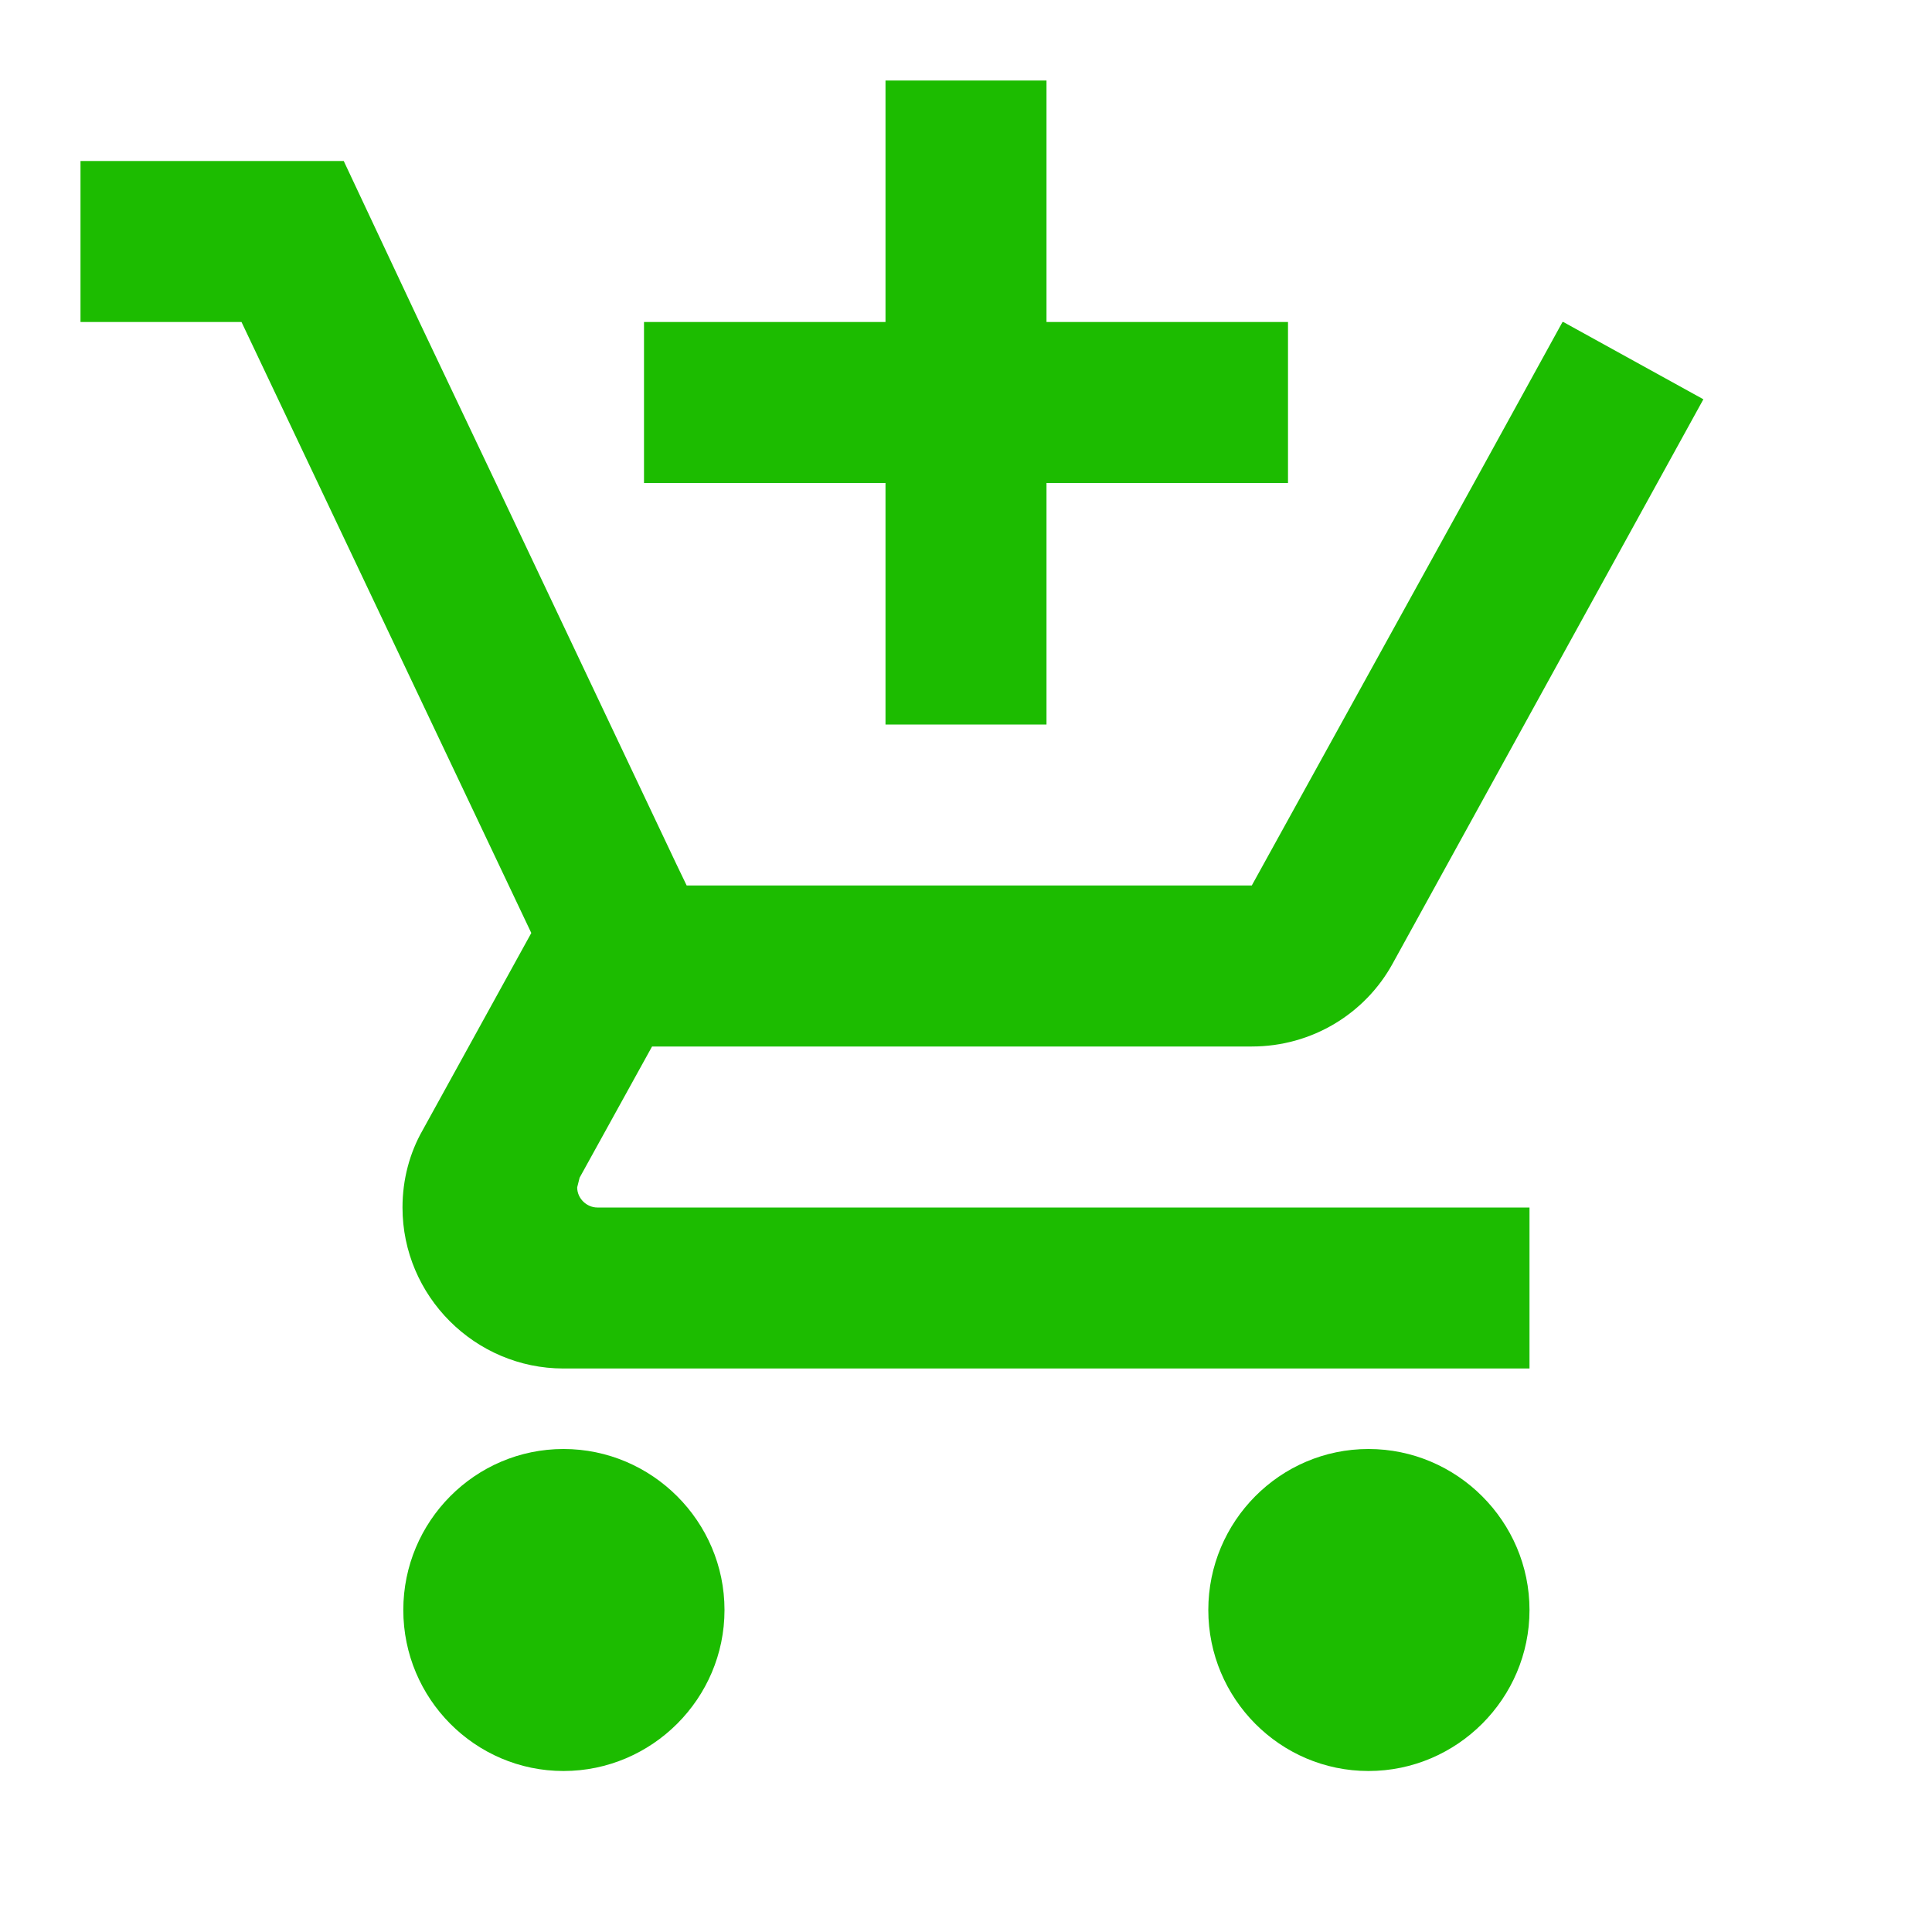
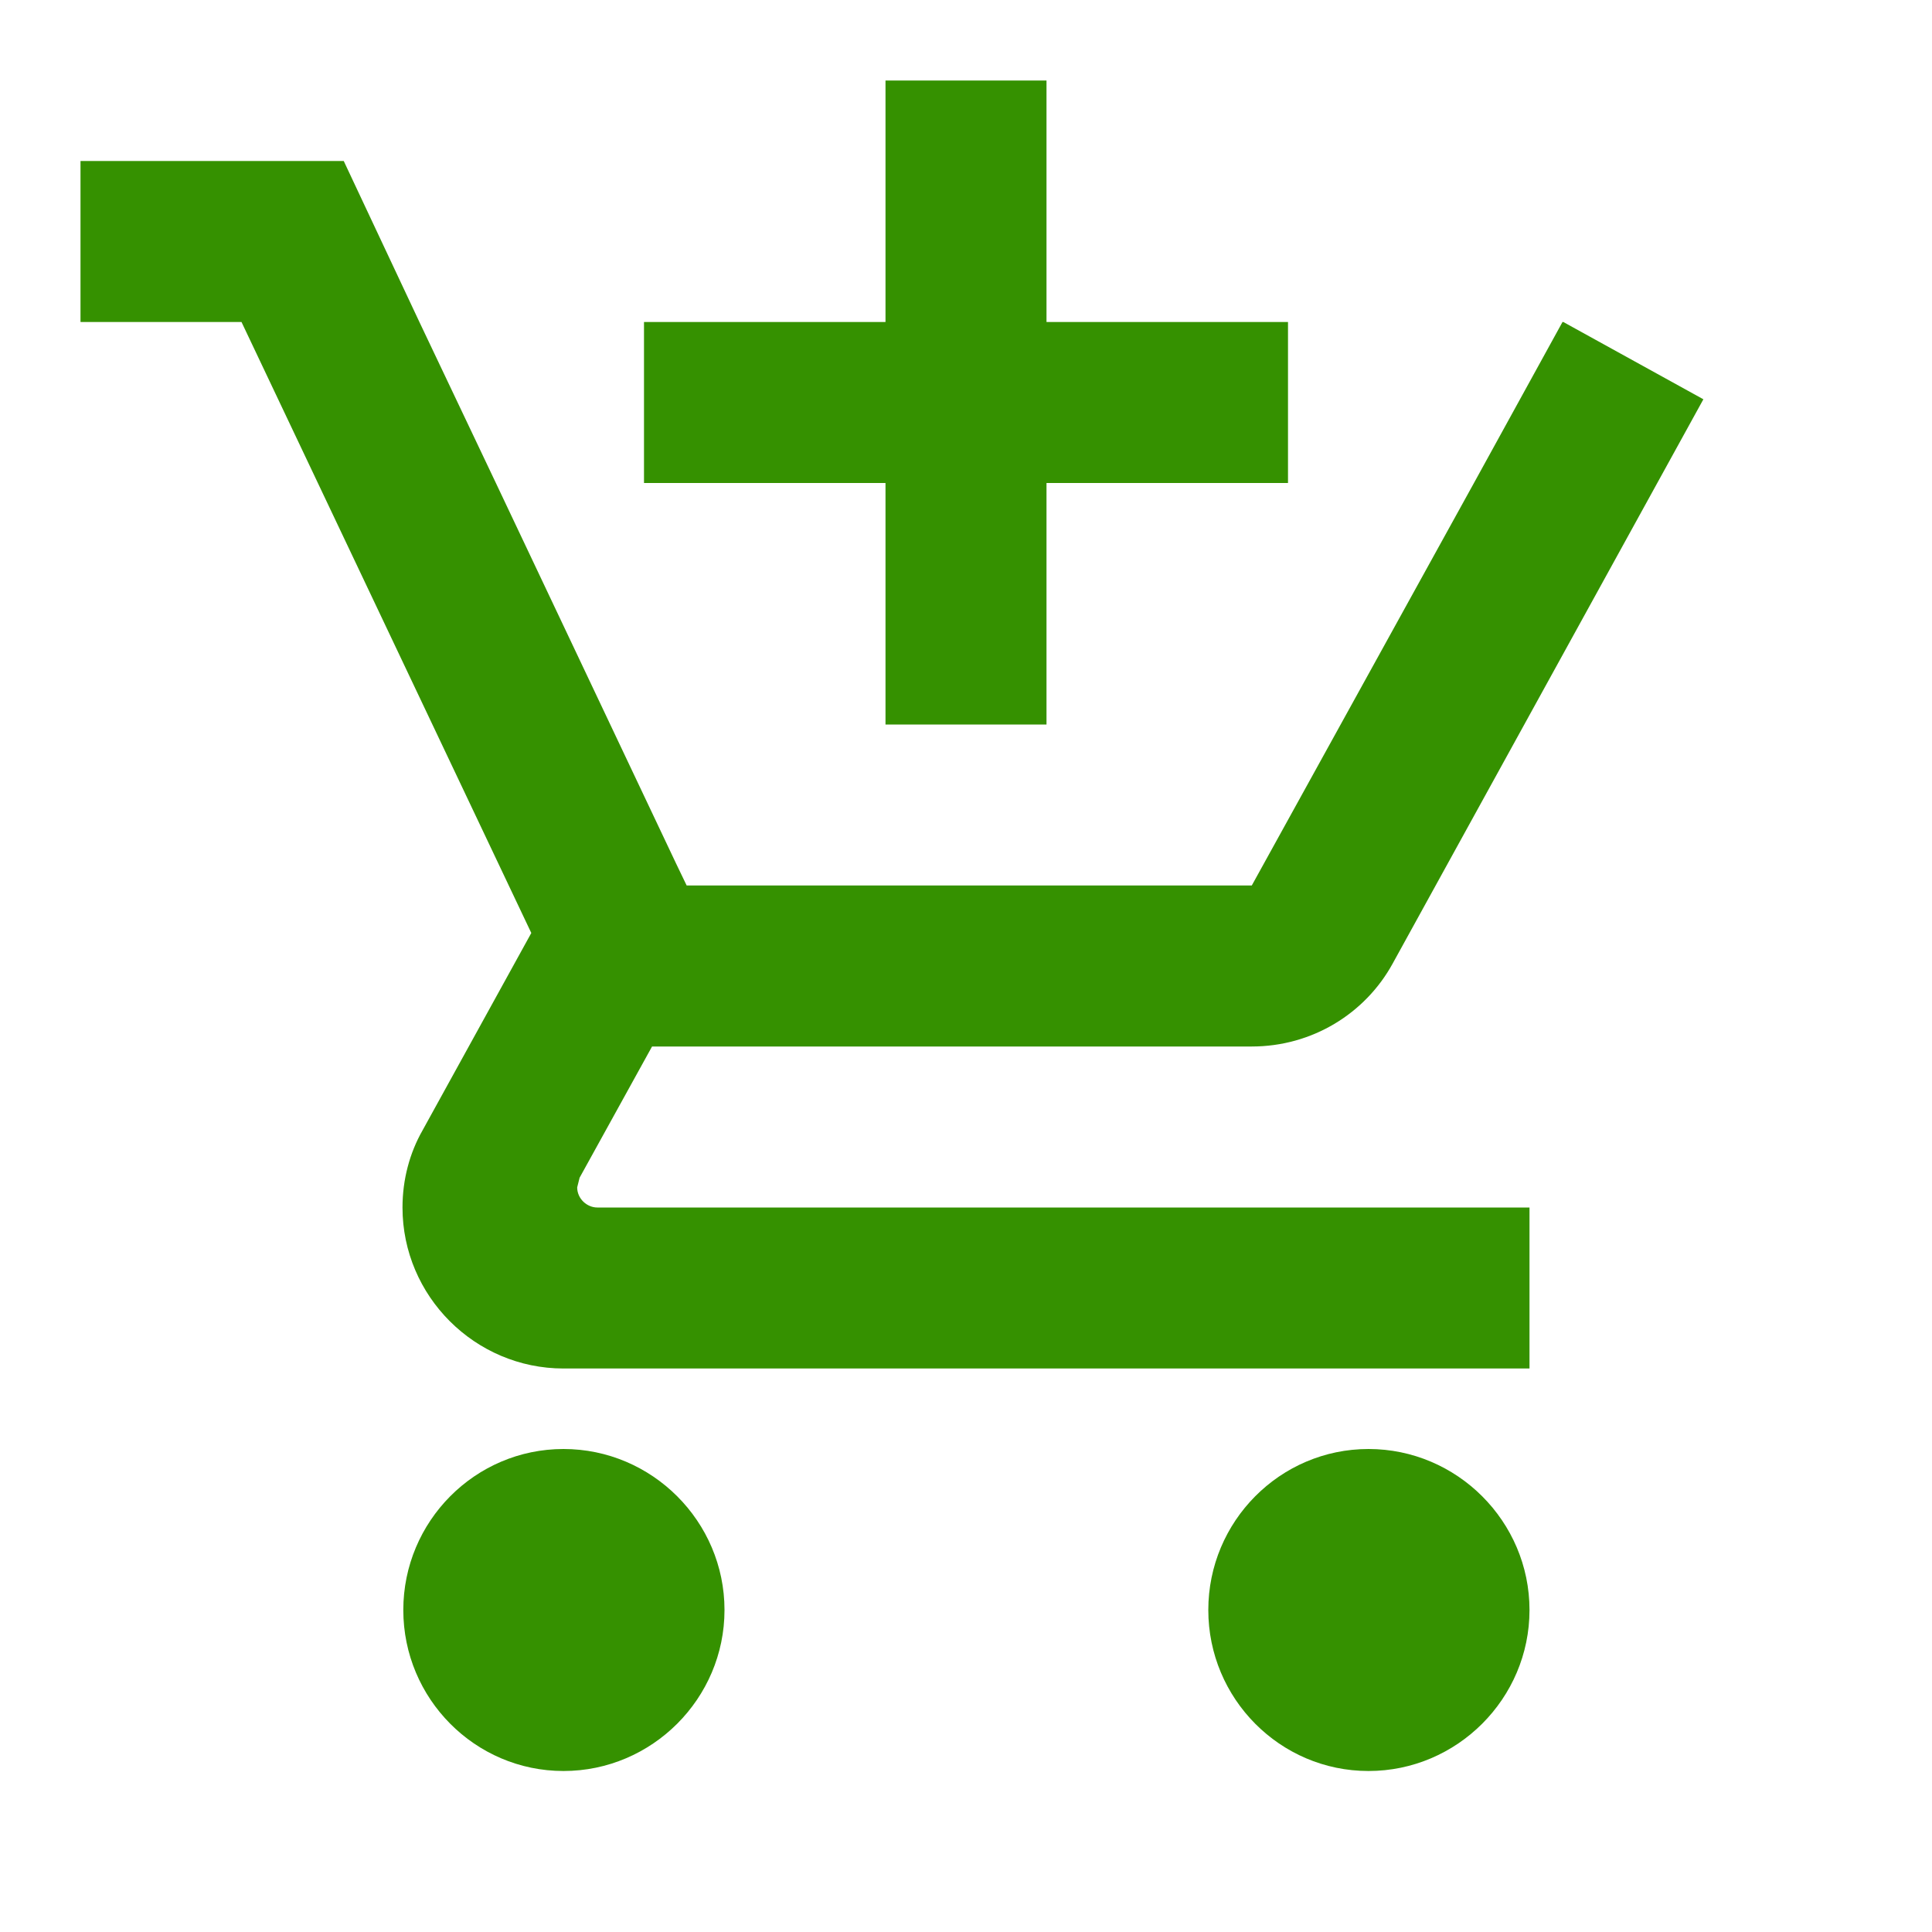
<svg xmlns="http://www.w3.org/2000/svg" width="24" height="24" viewBox="0 0 24 24">
  <path d="M0 0h24v24H0zm18.31 6l-2.76 5z" fill="none" />
-   <path fill="#1CBC00" d="M11 9h2V6h3V4h-3V1h-2v3H8v2h3v3zm-4 9c-1.1 0-1.99.9-1.99 2S5.9 22 7 22s2-.9 2-2-.9-2-2-2zm10 0c-1.1 0-1.99.9-1.99 2s.89 2 1.99 2 2-.9 2-2-.9-2-2-2zm-9.83-3.25l.03-.12.9-1.63h7.45c.75 0 1.41-.41 1.75-1.03l3.86-7.01L19.42 4h-.01l-1.1 2-2.76 5H8.53l-.13-.27L6.16 6l-.95-2-.94-2H1v2h2l3.6 7.59-1.35 2.45c-.16.28-.25.61-.25.96 0 1.1.9 2 2 2h12v-2H7.42c-.13 0-.25-.11-.25-.25z" />
+   <path fill="#359100" d="M11 9h2V6h3V4h-3V1h-2v3H8v2h3v3zm-4 9c-1.1 0-1.99.9-1.99 2S5.9 22 7 22s2-.9 2-2-.9-2-2-2zm10 0c-1.1 0-1.99.9-1.99 2s.89 2 1.99 2 2-.9 2-2-.9-2-2-2zm-9.83-3.25l.03-.12.9-1.63h7.45c.75 0 1.41-.41 1.75-1.03l3.86-7.01L19.42 4h-.01l-1.1 2-2.76 5H8.53l-.13-.27L6.16 6l-.95-2-.94-2H1v2h2l3.6 7.59-1.35 2.45c-.16.28-.25.61-.25.96 0 1.1.9 2 2 2h12v-2H7.42c-.13 0-.25-.11-.25-.25z" />
</svg>
